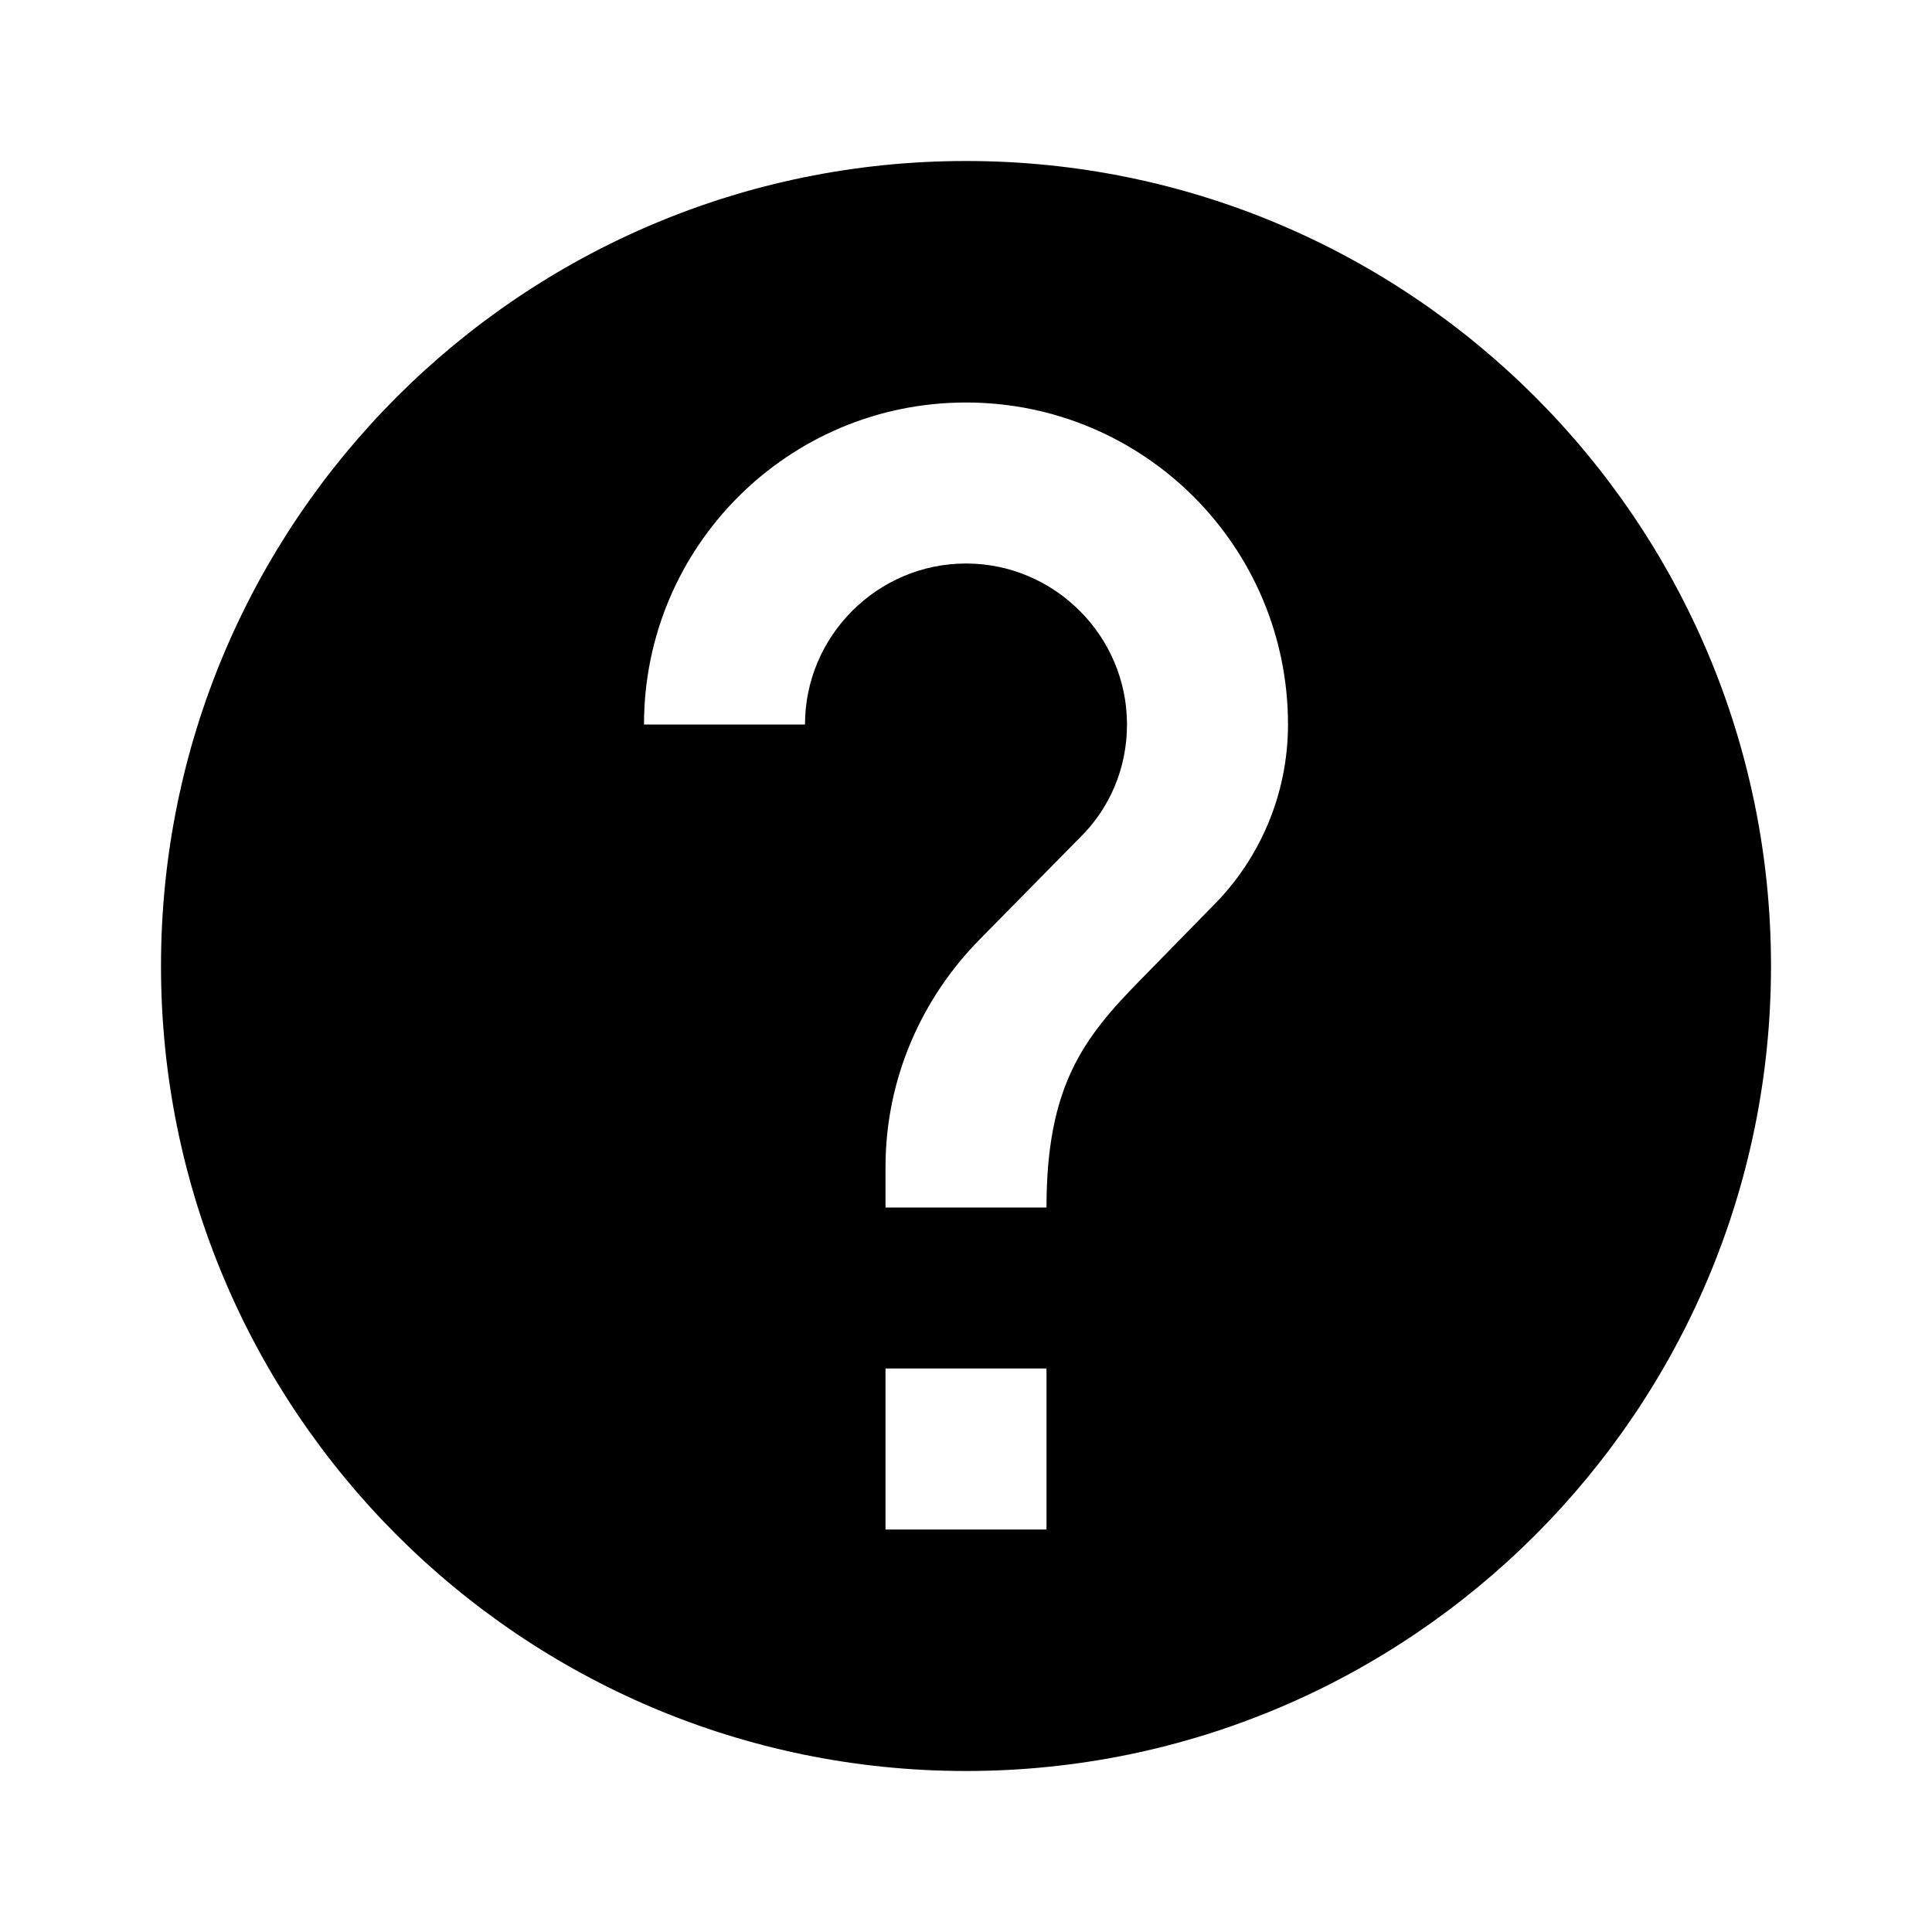
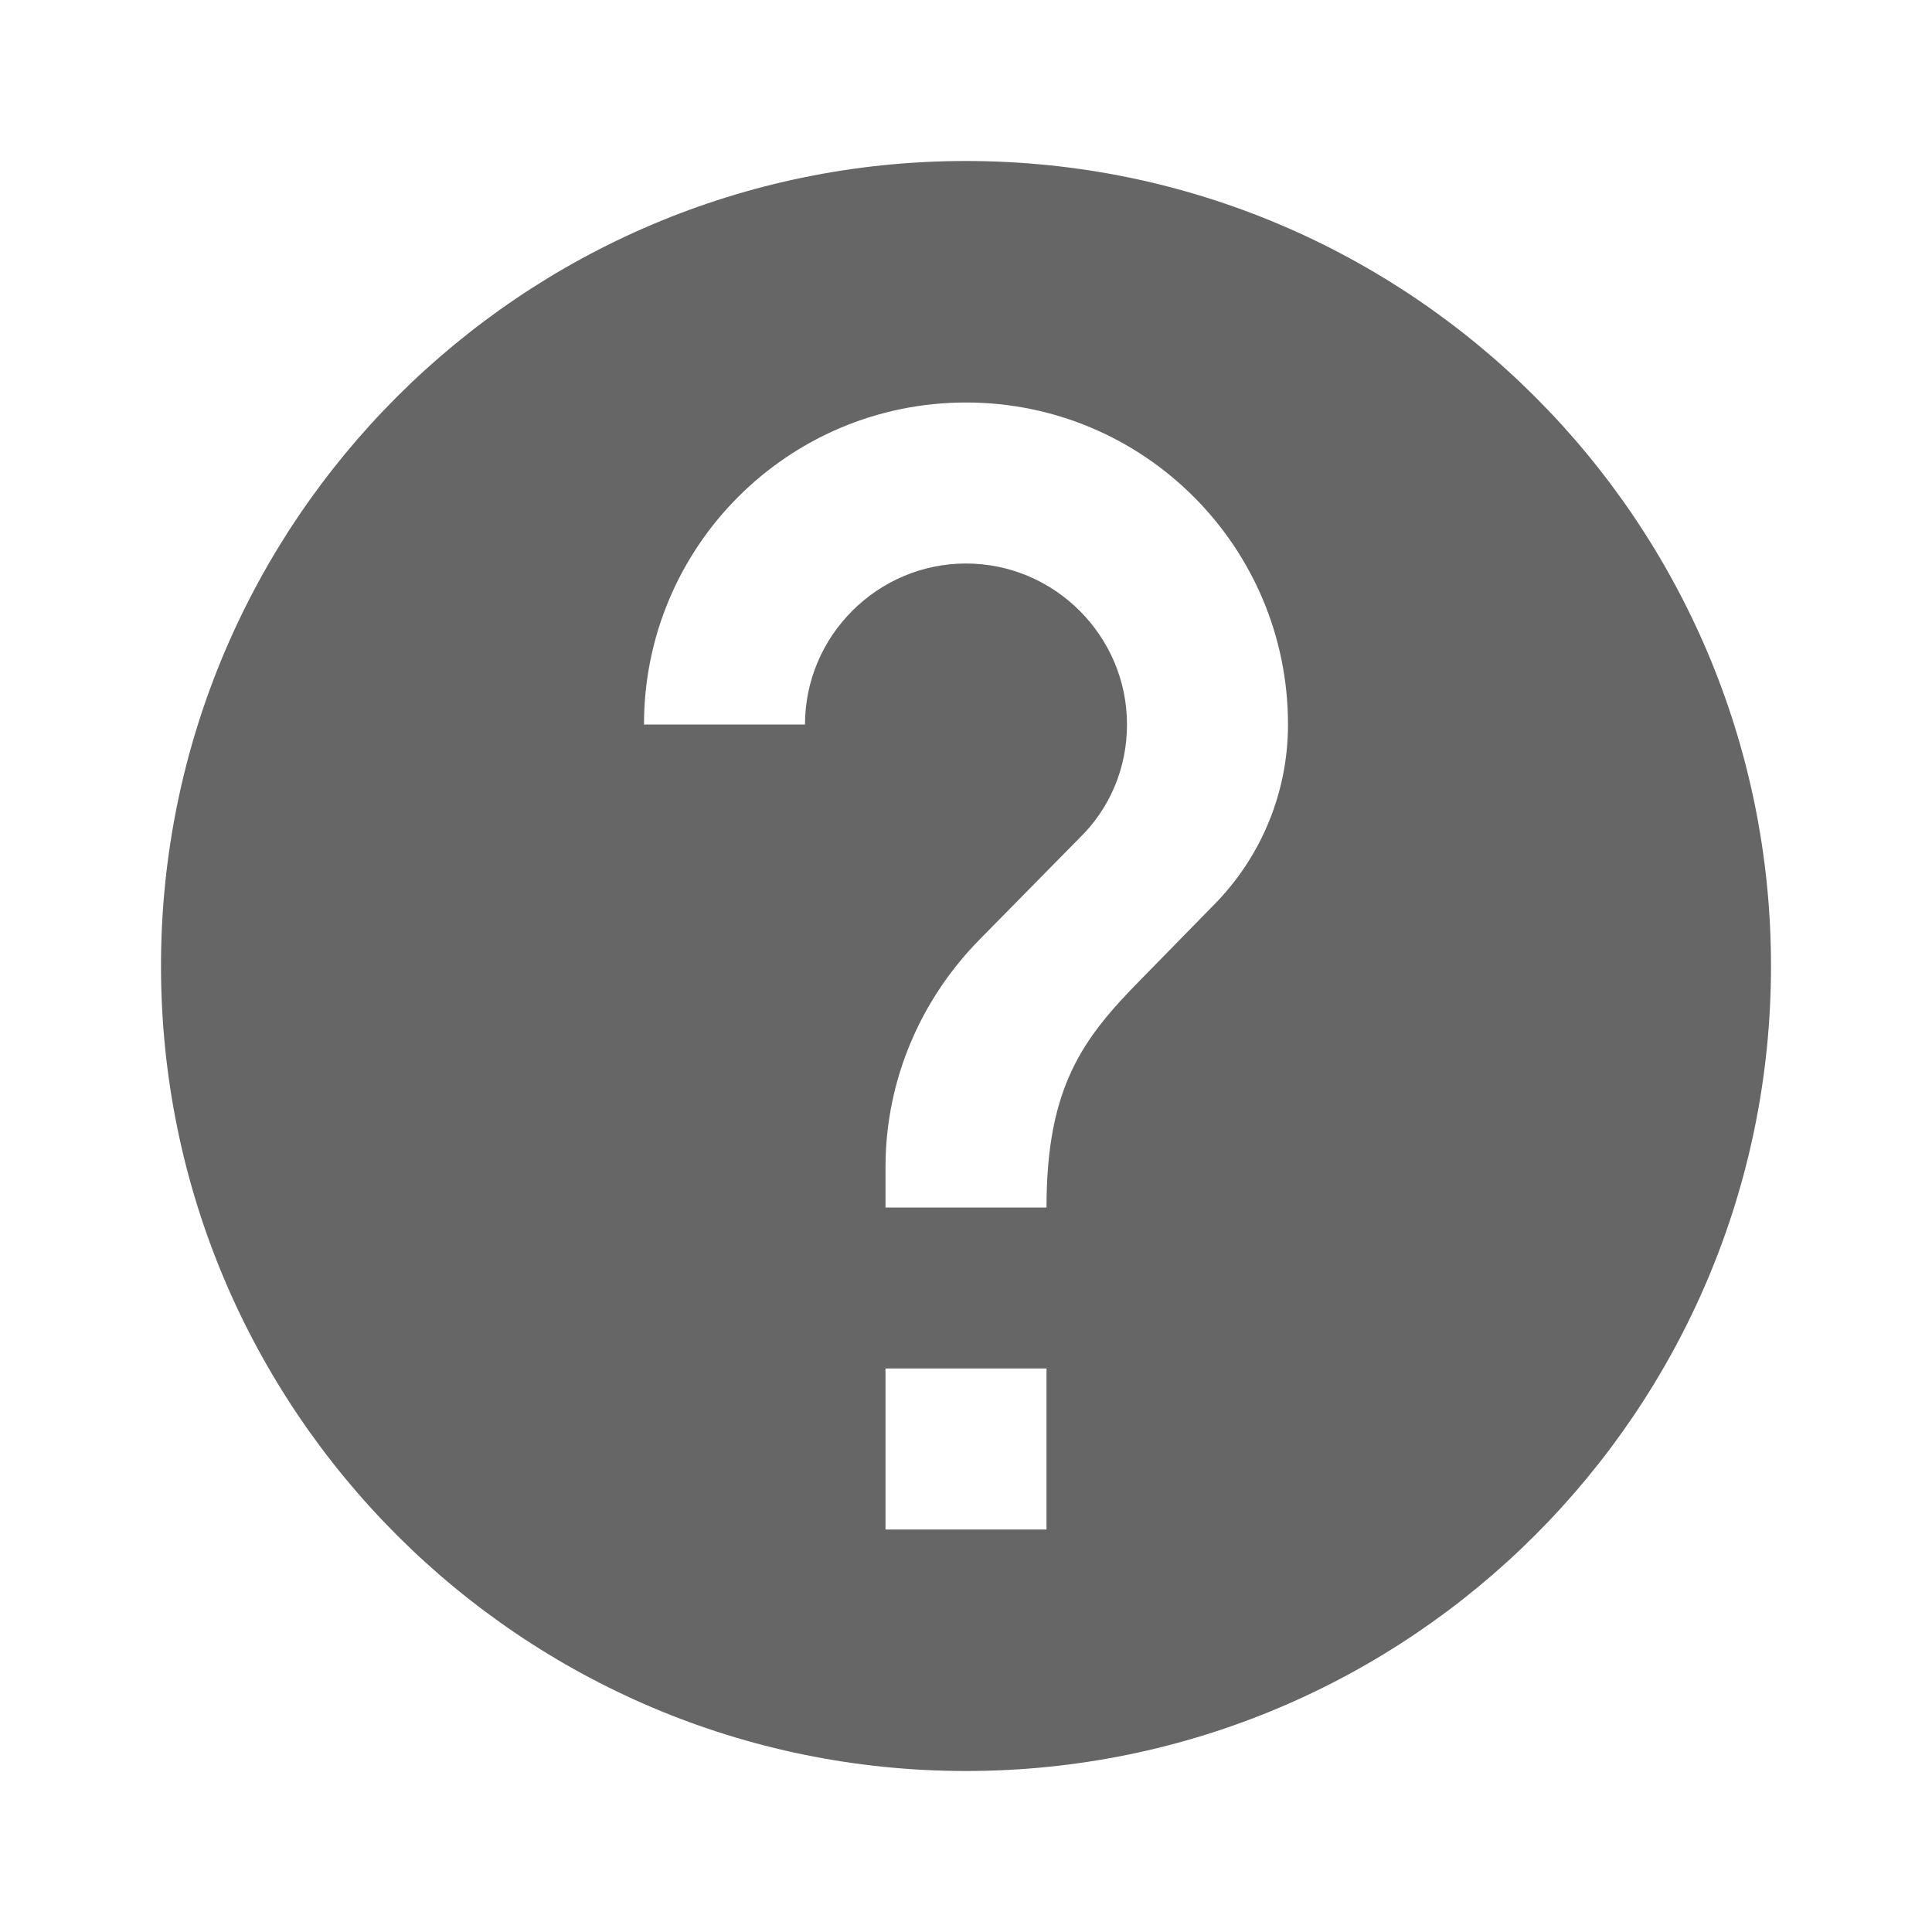
- <svg xmlns="http://www.w3.org/2000/svg" fill="#000000" height="24" viewBox="0 0 24 24" width="24">
+ <svg xmlns="http://www.w3.org/2000/svg" fill="#666666" height="24" viewBox="0 0 24 24" width="24">
  <path d="M0 0h24v24H0z" fill="none" />
  <path d="M12 2C6.48 2 2 6.48 2 12s4.48 10 10 10 10-4.48 10-10S17.52 2 12 2zm1 17h-2v-2h2v2zm2.07-7.75l-.9.92C13.45 12.9 13 13.5 13 15h-2v-.5c0-1.1.45-2.1 1.17-2.83l1.24-1.26c.37-.36.59-.86.59-1.41 0-1.1-.9-2-2-2s-2 .9-2 2H8c0-2.21 1.79-4 4-4s4 1.79 4 4c0 .88-.36 1.68-.93 2.25z" />
</svg>
